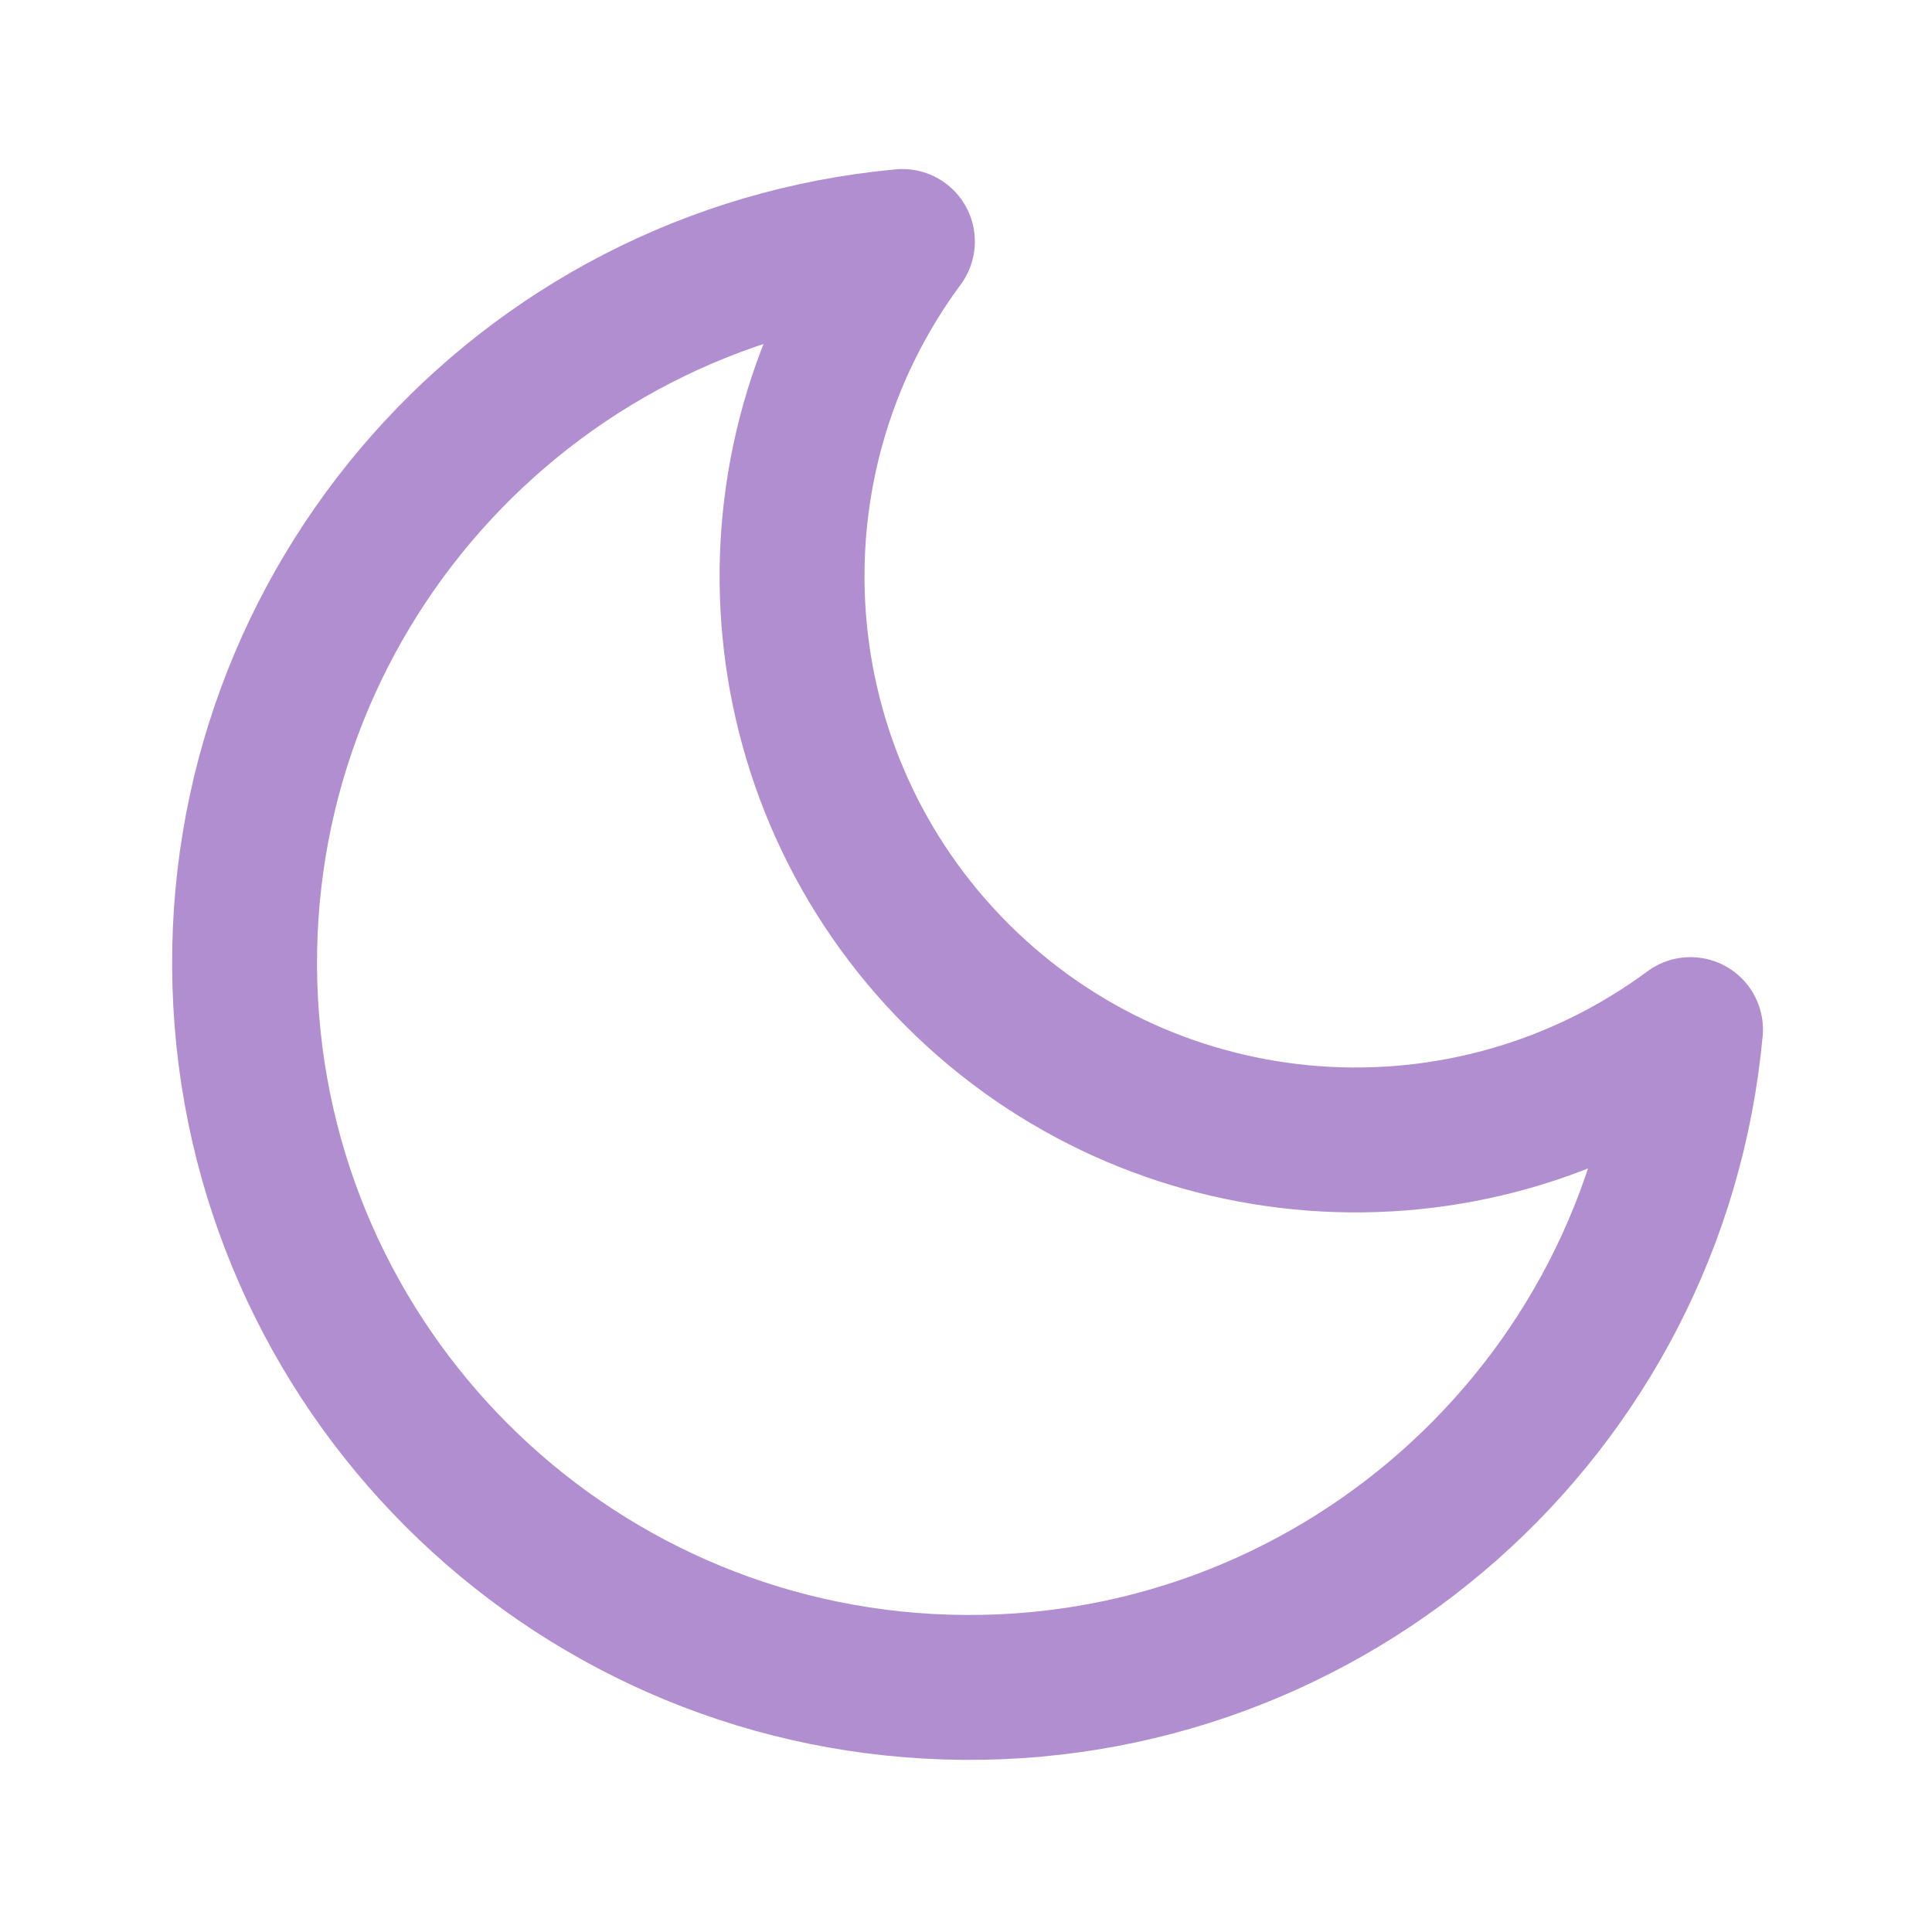
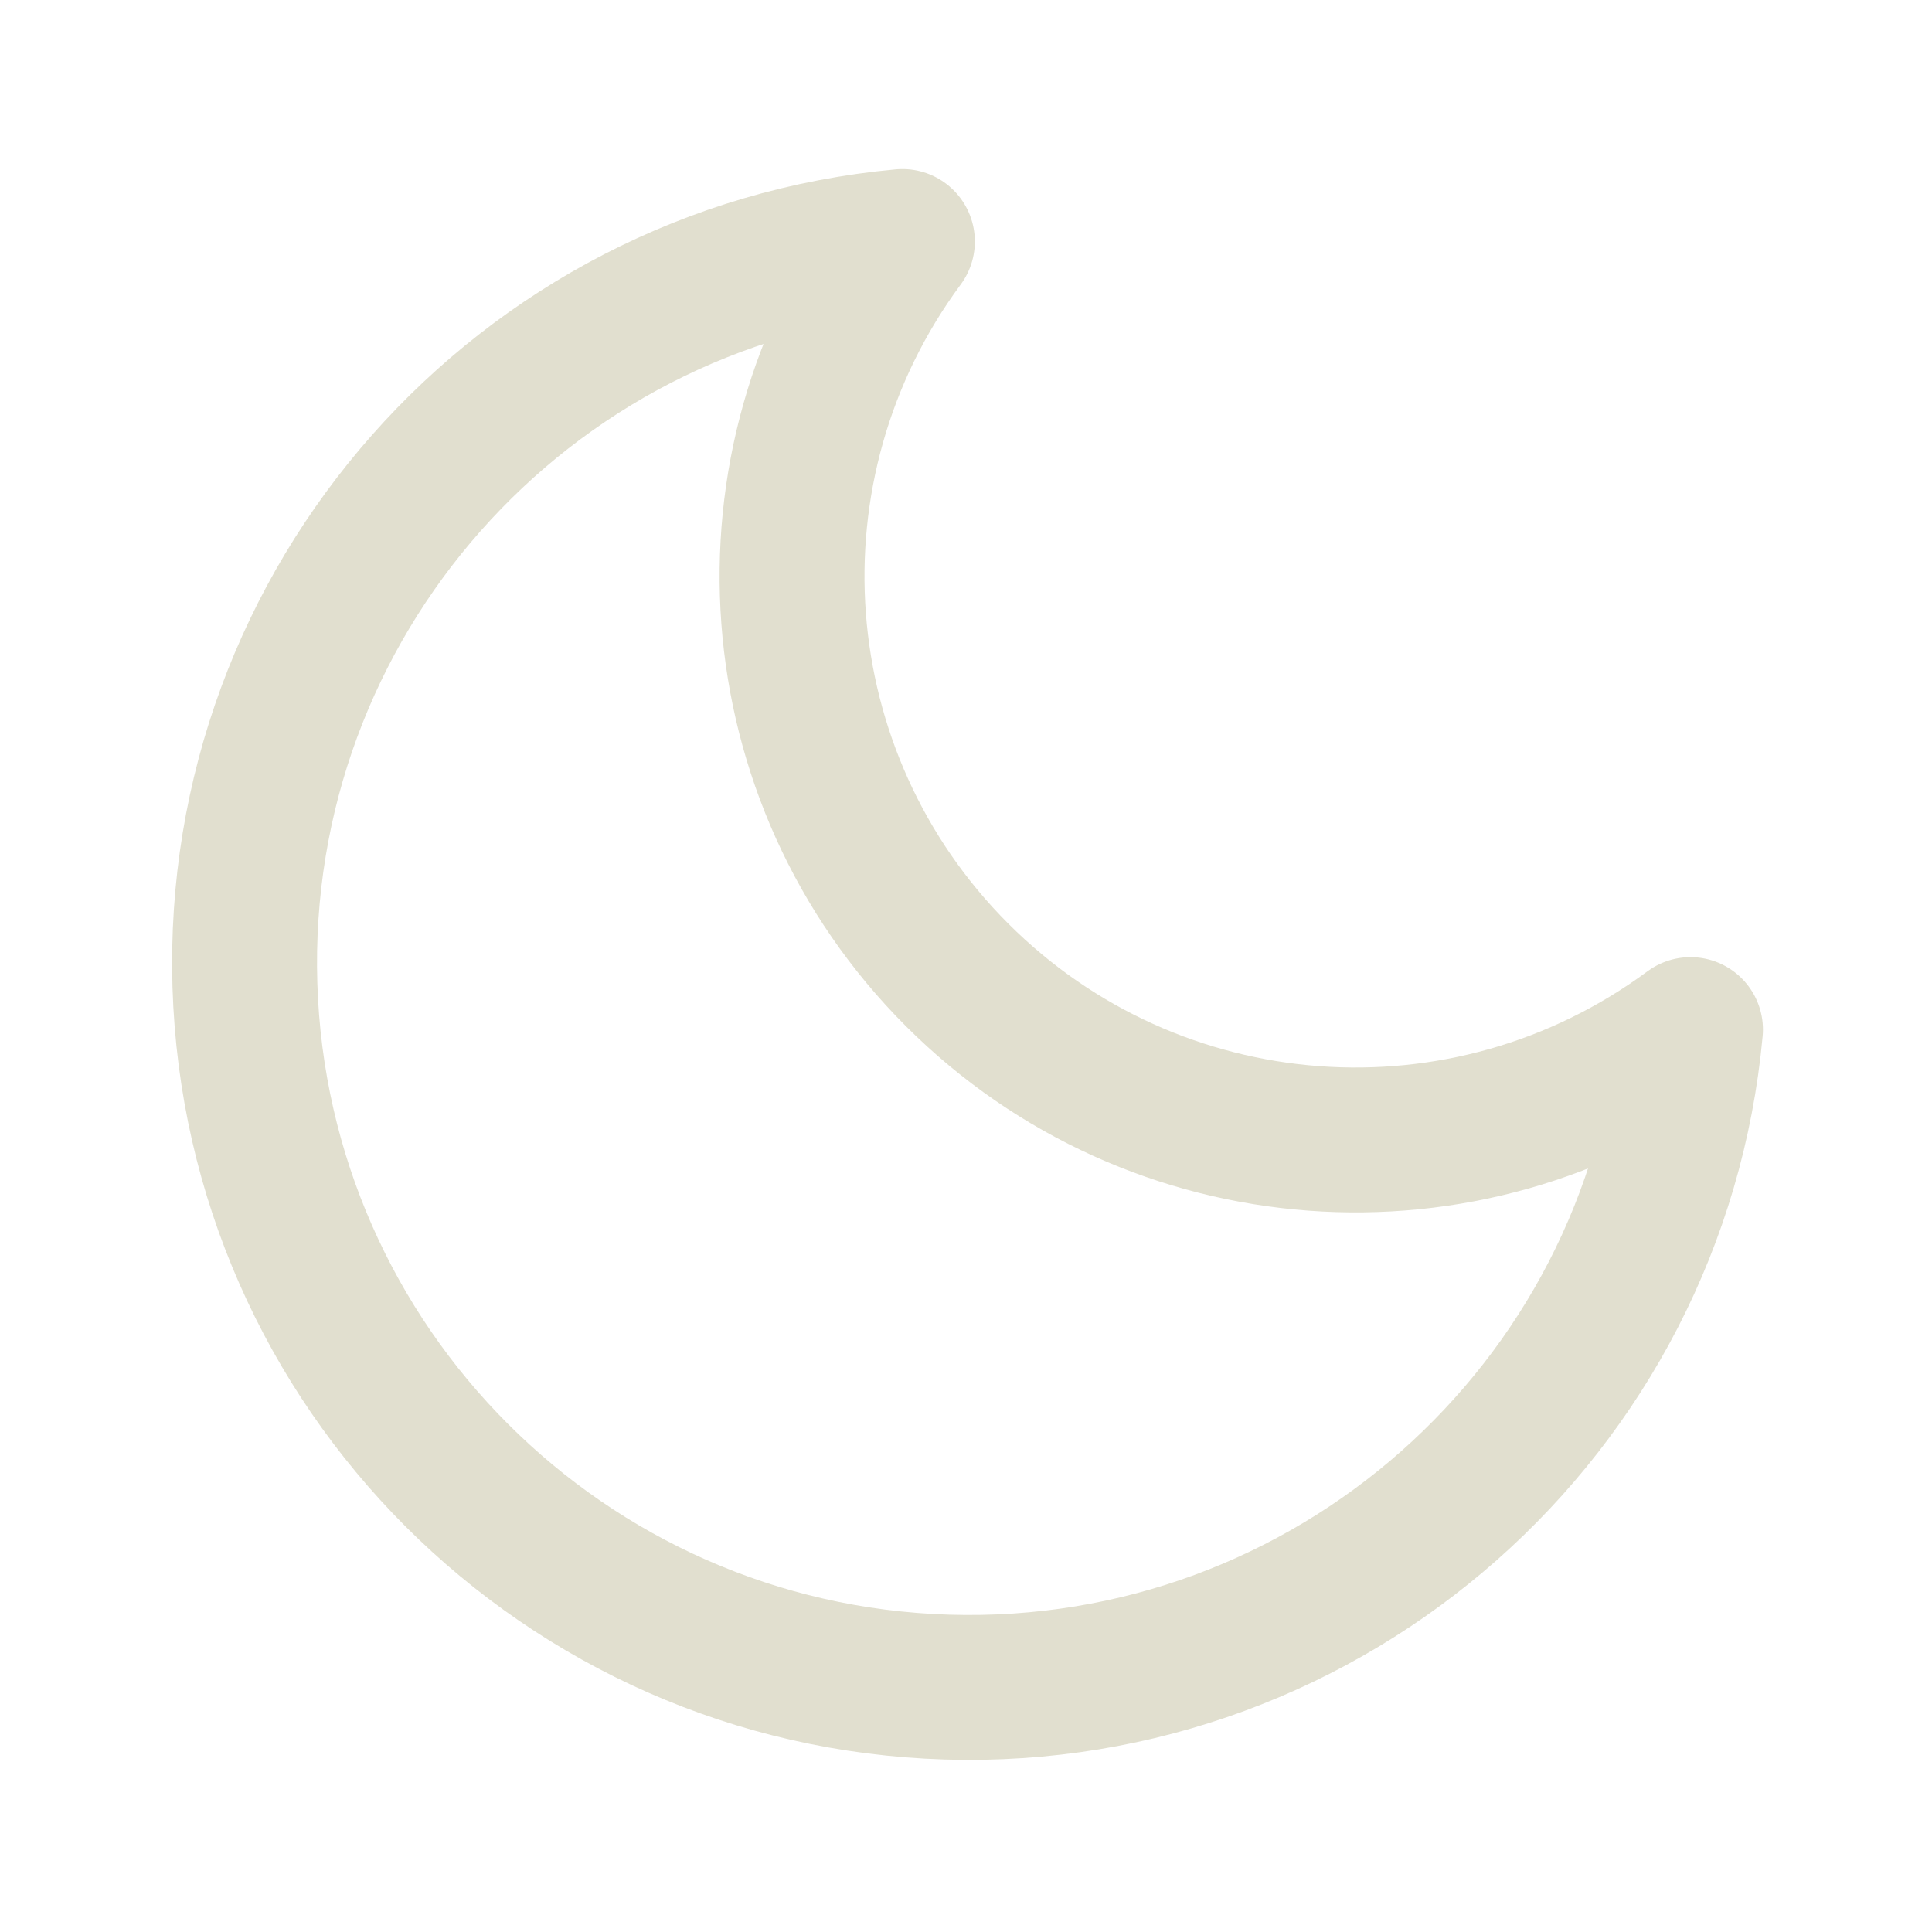
- <svg xmlns="http://www.w3.org/2000/svg" viewBox="0 0 24 24" fill="none" stroke="#B08ED0" stroke-width="1.8" stroke-linecap="round" stroke-linejoin="round">
+ <svg xmlns="http://www.w3.org/2000/svg" viewBox="0 0 24 24" fill="none" stroke="#E1DFCF" stroke-width="1.8" stroke-linecap="round" stroke-linejoin="round">
  <path d="M21 12.79A9 9 0 1 1 11.21 3 7 7 0 0 0 21 12.79z" />
</svg>
